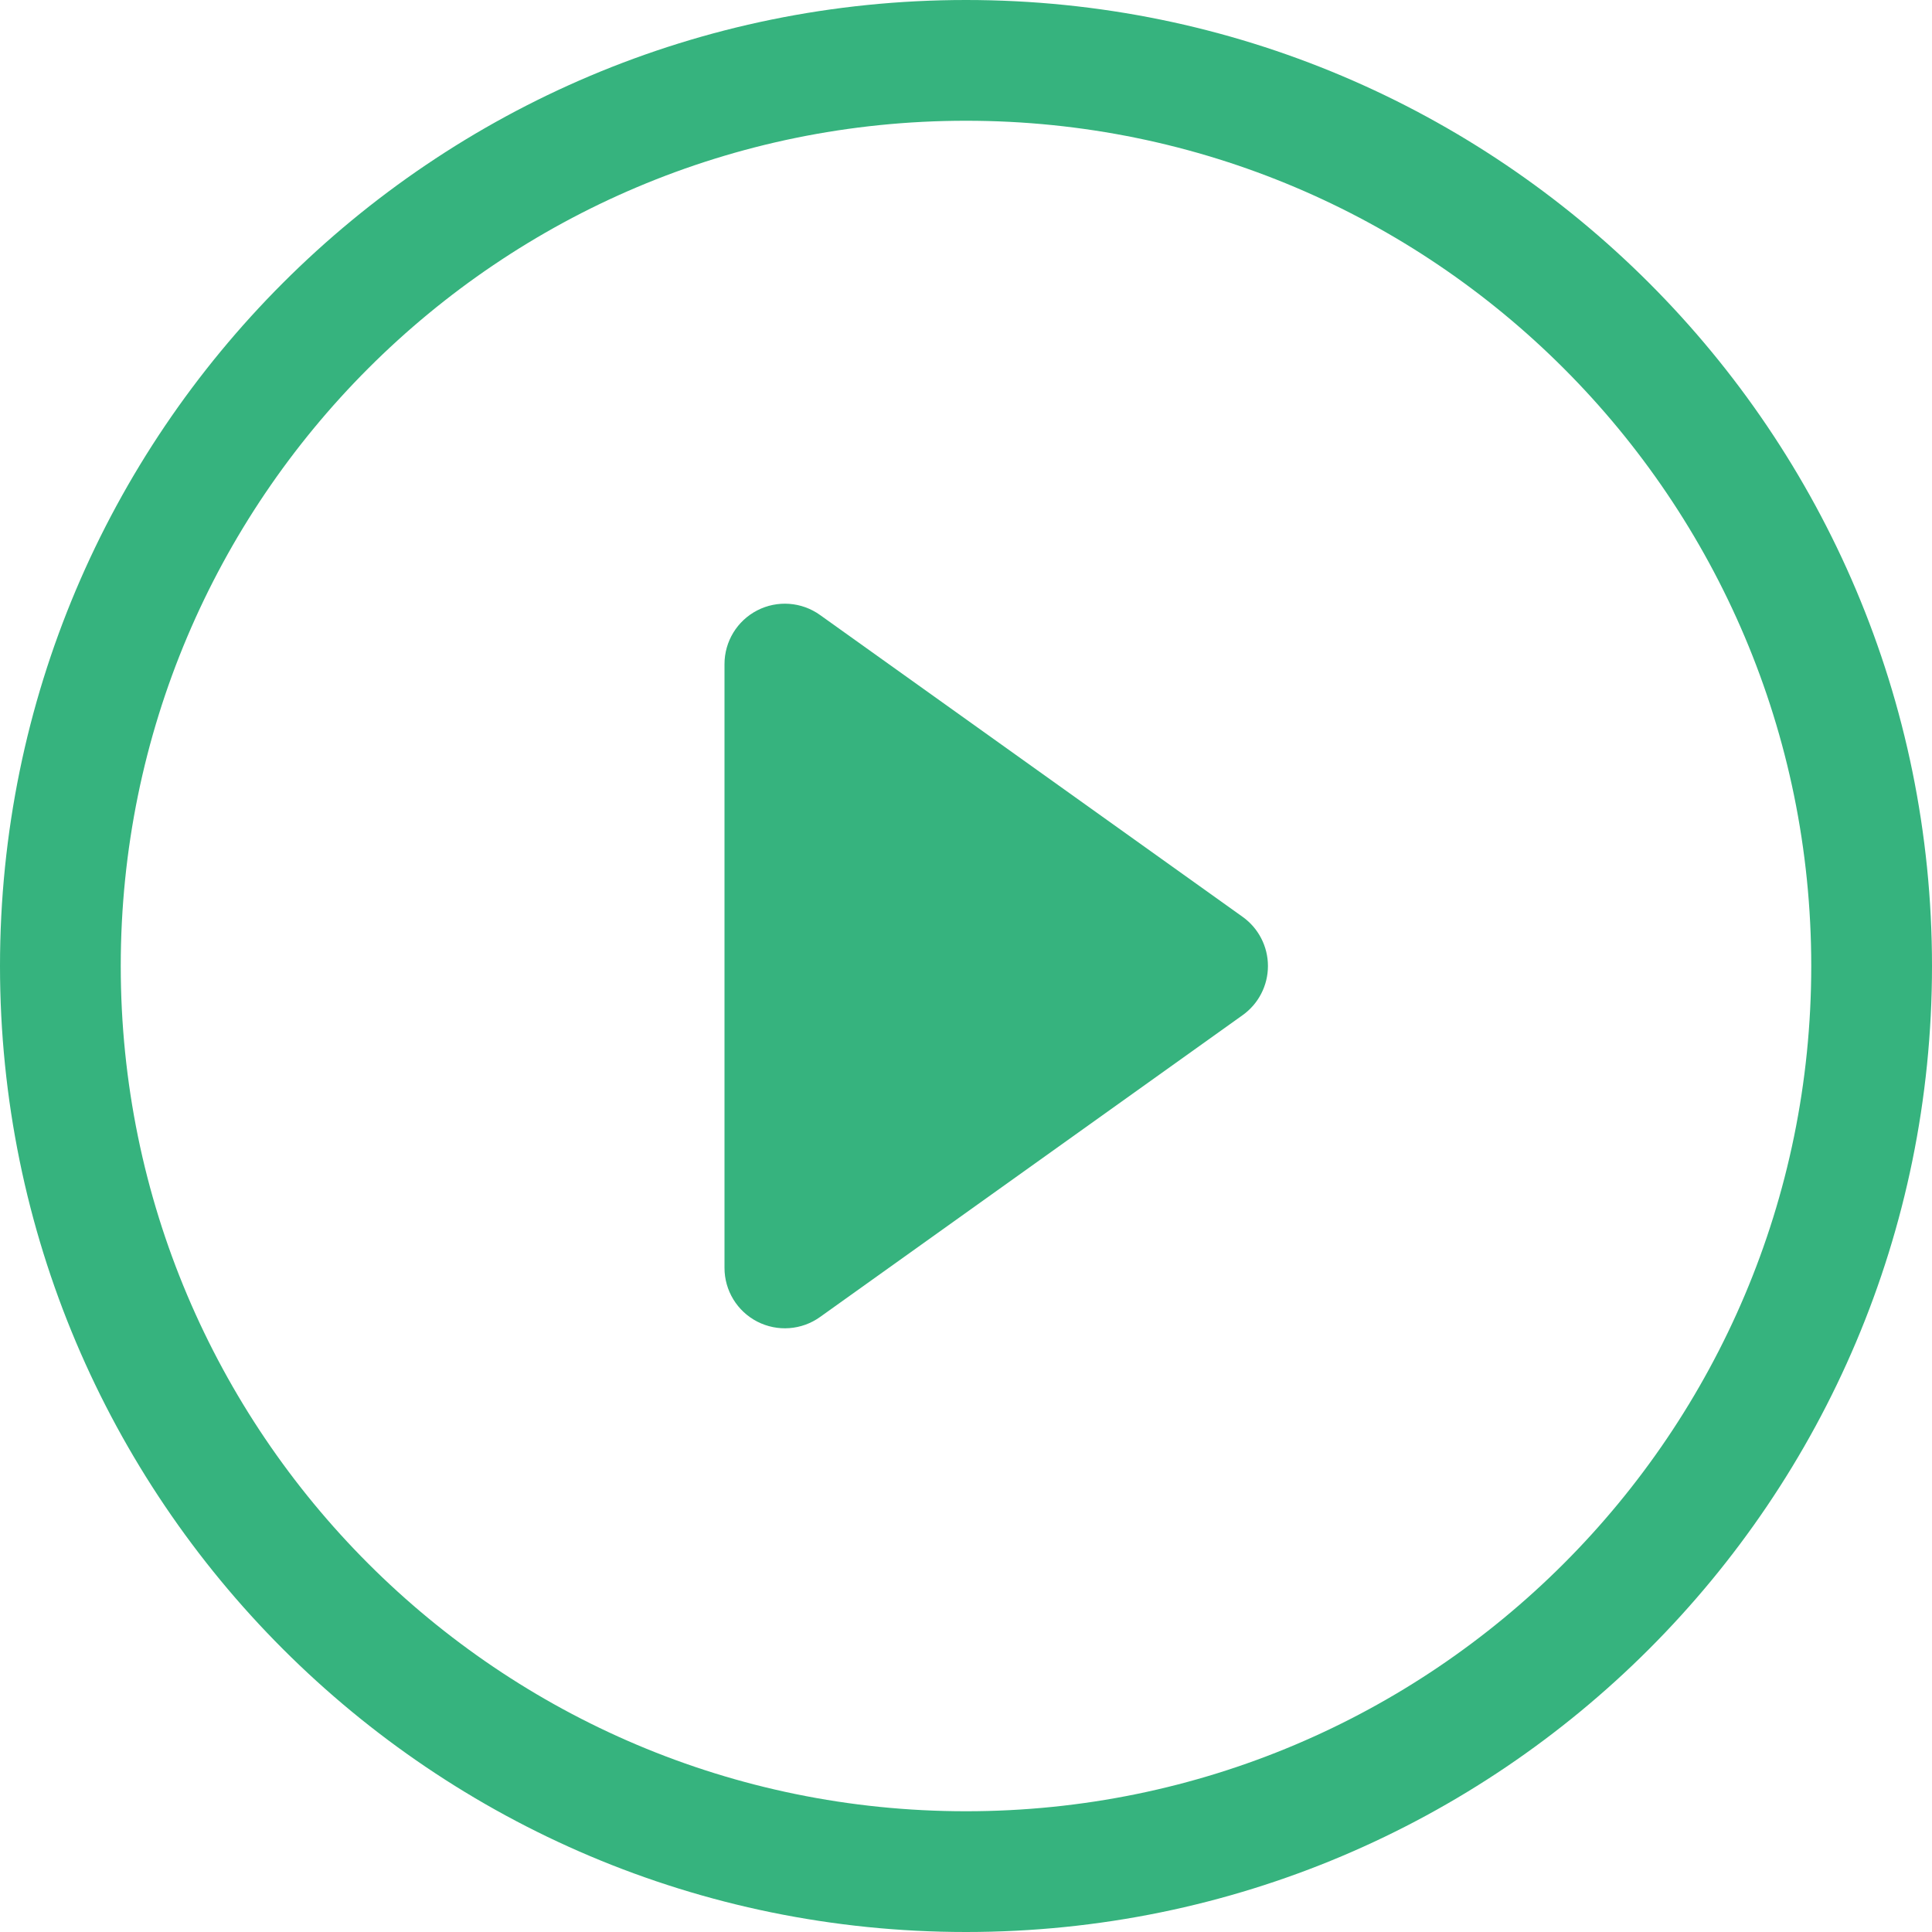
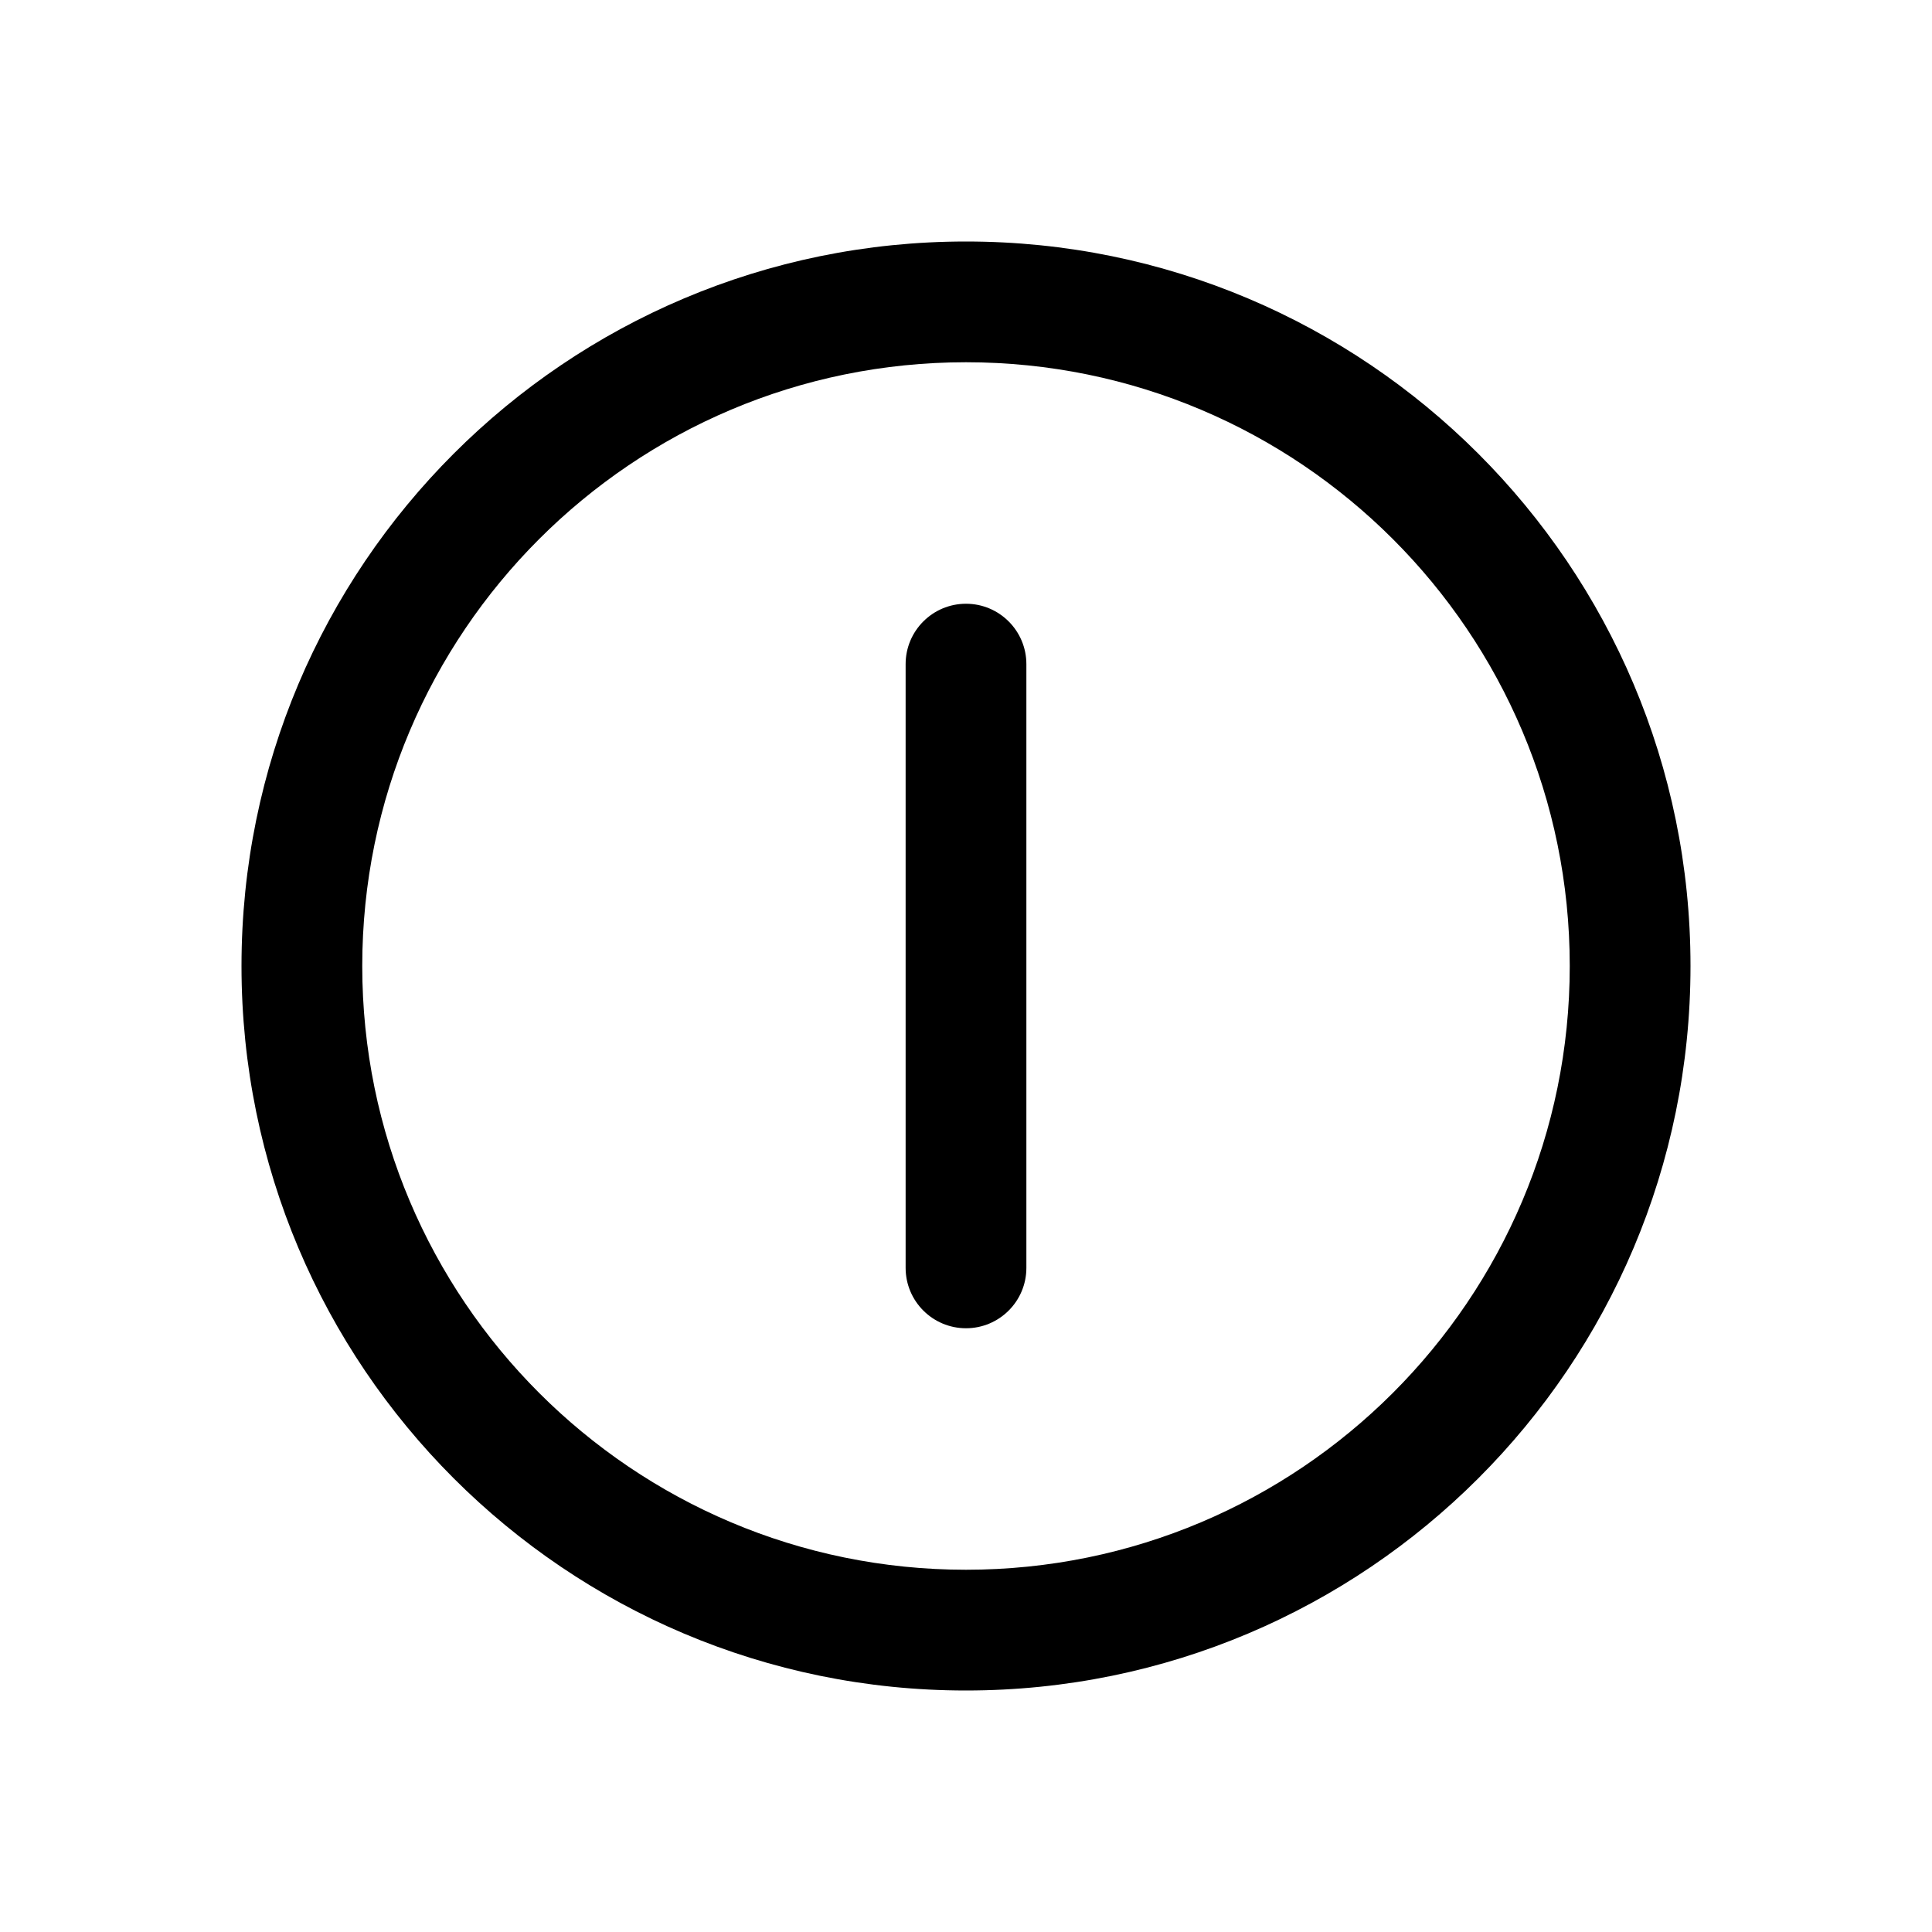
- <svg xmlns="http://www.w3.org/2000/svg" width="16" height="16" fill="#36B37E" class="bi bi-play-circle" viewBox="0 0 16 16">
-   <path d="M8 15A7 7 0 1 1 8 1a7 7 0 0 1 0 14zm0 1A8 8 0 1 0 8 0a8 8 0 0 0 0 16z" />
-   <path d="M6.271 5.055a.5.5 0 0 1 .52.038l3.5 2.5a.5.5 0 0 1 0 .814l-3.5 2.5A.5.5 0 0 1 6 10.5v-5a.5.5 0 0 1 .271-.445z" />
+ <svg xmlns="http://www.w3.org/2000/svg" height="16" viewBox="0 0 16 16" width="16">
+   <path d="m8 2c3.314 0 6 2.686 6 6s-2.686 6-6 6-6-2.686-6-6 2.686-6 6-6zm0 1c-2.761 0-5 2.239-5 5 0 2.761 2.239 5 5 5 2.761 0 5-2.239 5-5 0-2.761-2.239-5-5-5zm0 2c.276 0 .5.224.5.5v5c0 .276-.224.5-.5.5s-.5-.224-.5-.5v-5c0-.276.224-.5.5-.5z" fill="#000000" />
</svg>
